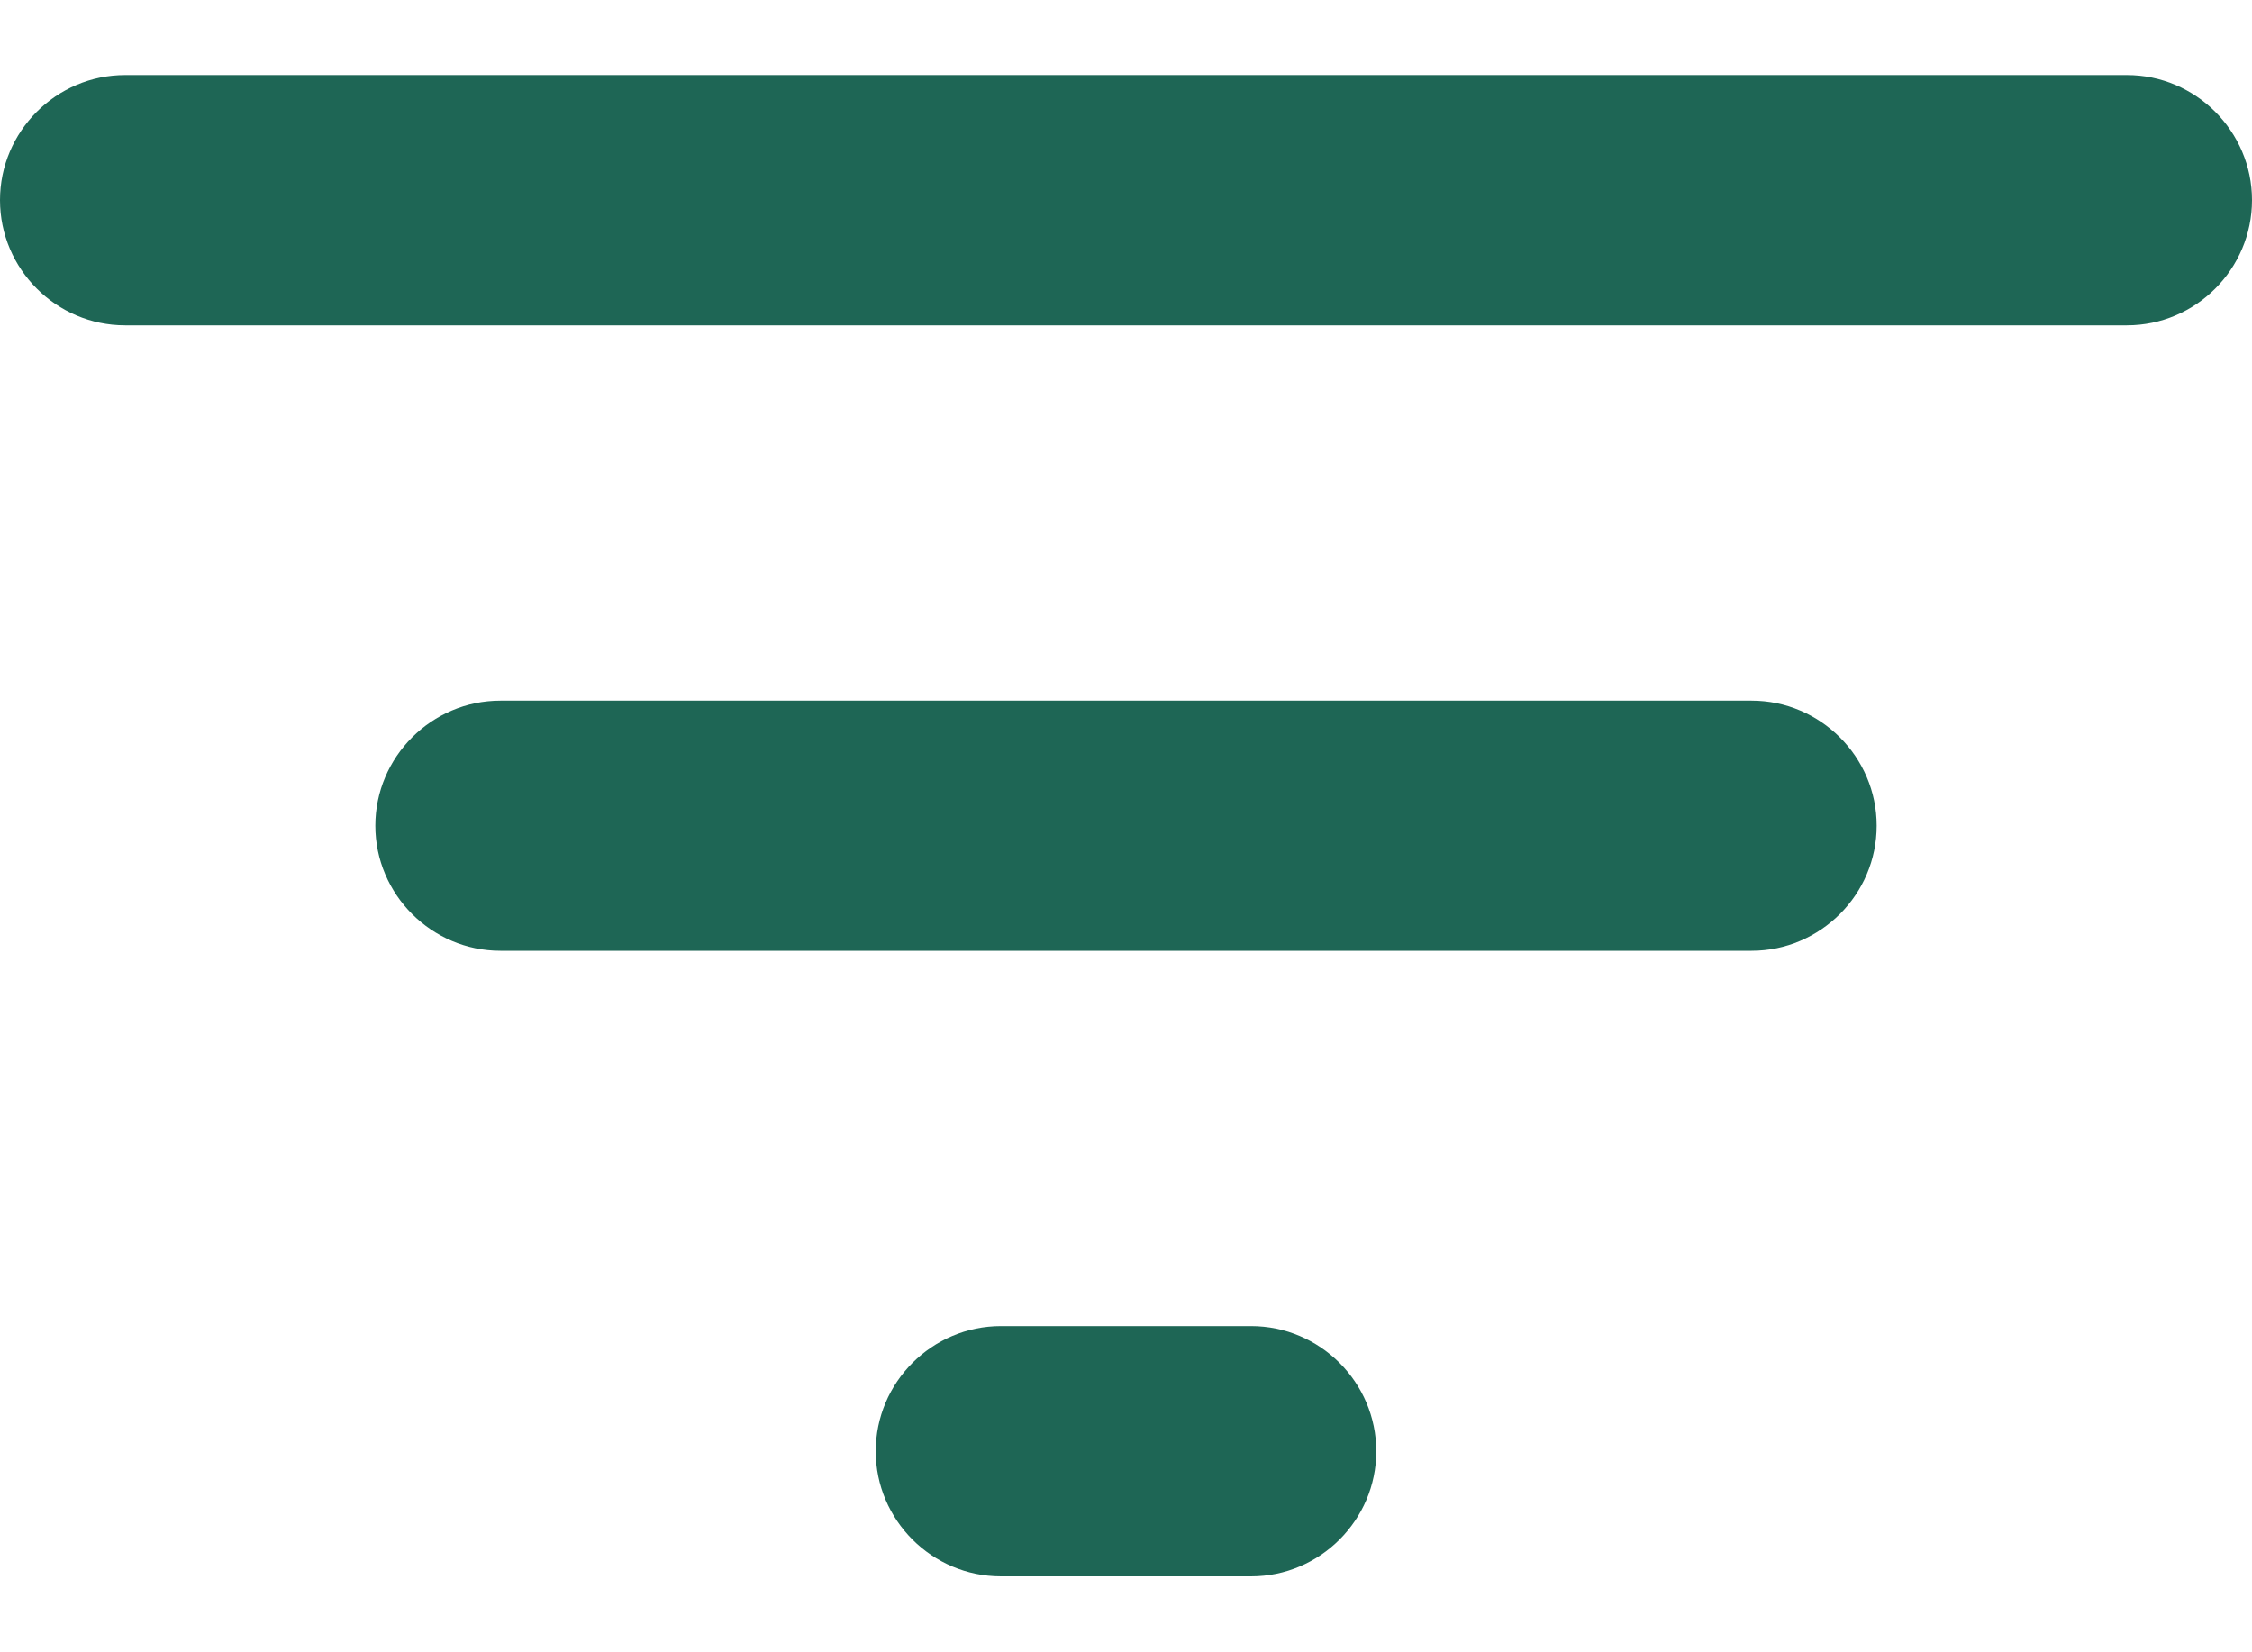
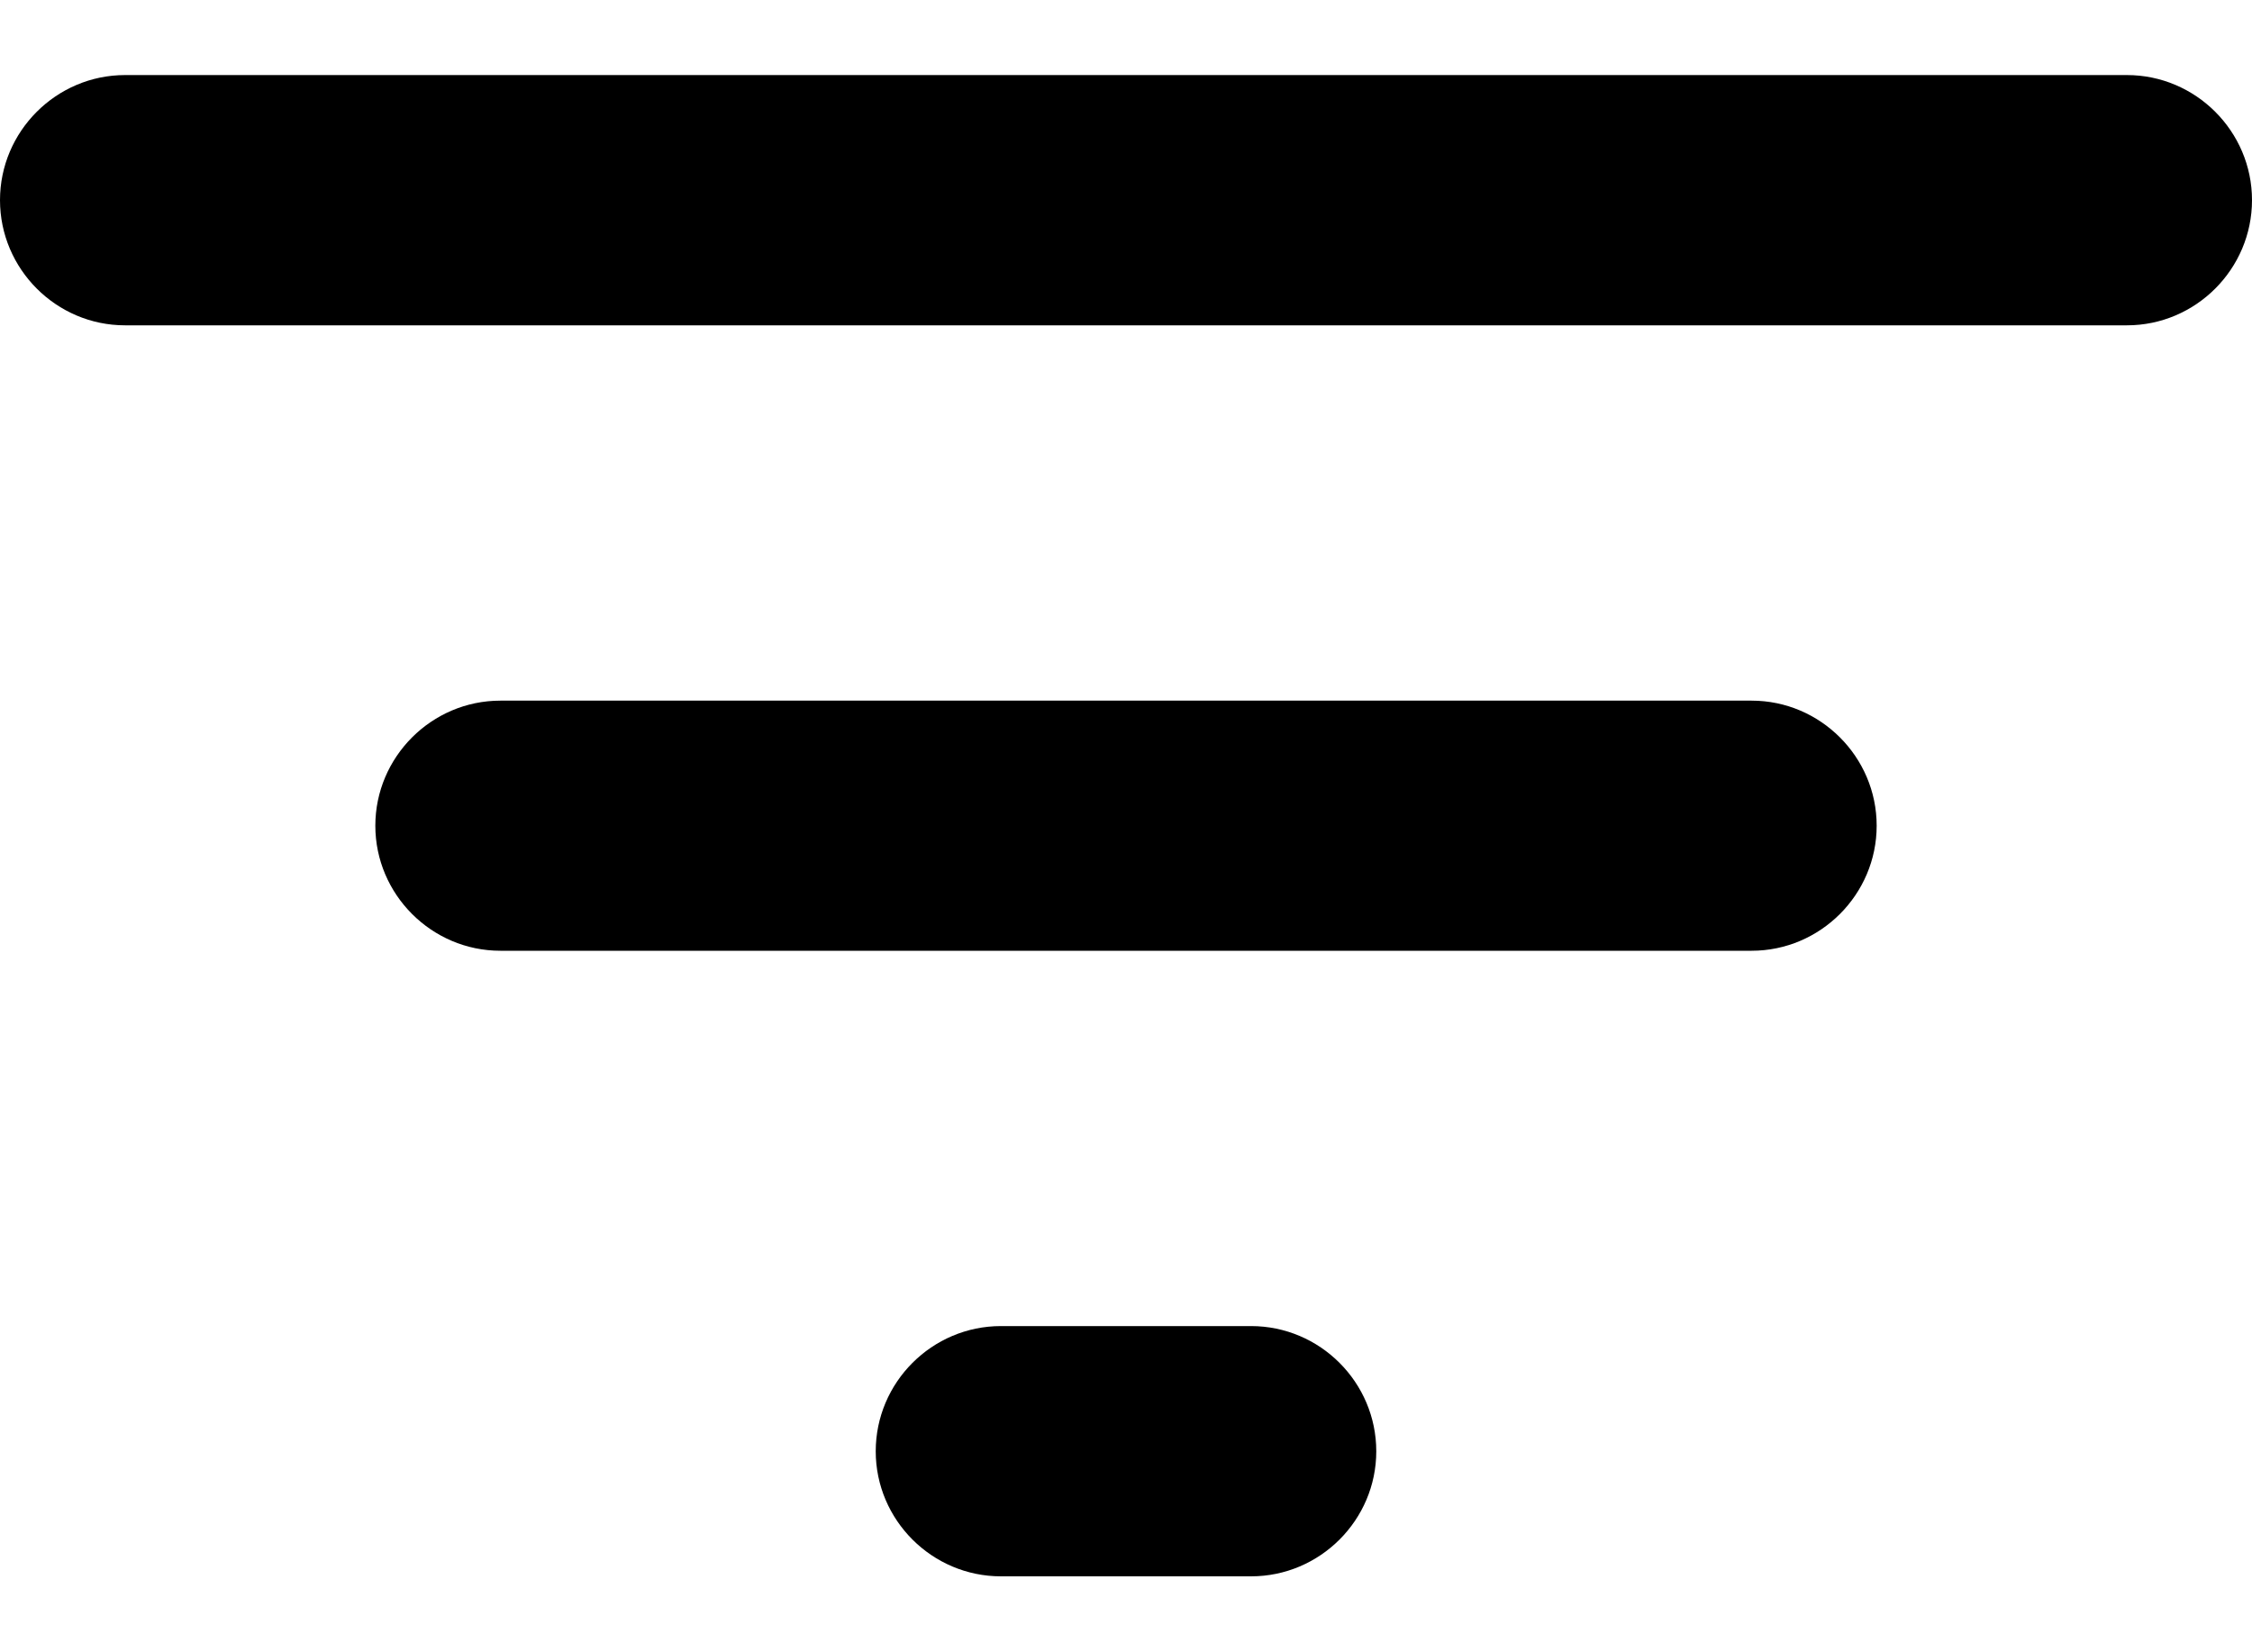
- <svg xmlns="http://www.w3.org/2000/svg" width="15" height="11" viewBox="0 0 15 11" fill="none">
-   <path d="M6.667 10.5H8.333C8.792 10.5 9.167 10.125 9.167 9.667C9.167 9.208 8.792 8.833 8.333 8.833H6.667C6.208 8.833 5.833 9.208 5.833 9.667C5.833 10.125 6.208 10.5 6.667 10.5ZM0 1.333C0 1.792 0.375 2.167 0.833 2.167H14.167C14.625 2.167 15 1.792 15 1.333C15 0.875 14.625 0.5 14.167 0.5H0.833C0.375 0.5 0 0.875 0 1.333ZM3.333 6.333H11.667C12.125 6.333 12.5 5.958 12.5 5.5C12.5 5.042 12.125 4.667 11.667 4.667H3.333C2.875 4.667 2.5 5.042 2.5 5.5C2.5 5.958 2.875 6.333 3.333 6.333Z" fill="#1E6655" />
+ <svg xmlns="http://www.w3.org/2000/svg" viewBox="0 0 15 11" width="15" height="11">
+   <path d="M6.667 10.5H8.333C8.792 10.5 9.167 10.125 9.167 9.667C9.167 9.208 8.792 8.833 8.333 8.833H6.667C6.208 8.833 5.833 9.208 5.833 9.667C5.833 10.125 6.208 10.5 6.667 10.5ZM0 1.333C0 1.792 0.375 2.167 0.833 2.167H14.167C14.625 2.167 15 1.792 15 1.333C15 0.875 14.625 0.5 14.167 0.5H0.833C0.375 0.5 0 0.875 0 1.333ZM3.333 6.333H11.667C12.125 6.333 12.5 5.958 12.5 5.5C12.5 5.042 12.125 4.667 11.667 4.667H3.333C2.875 4.667 2.5 5.042 2.5 5.5C2.5 5.958 2.875 6.333 3.333 6.333Z" fill="currentColor" />
</svg>
